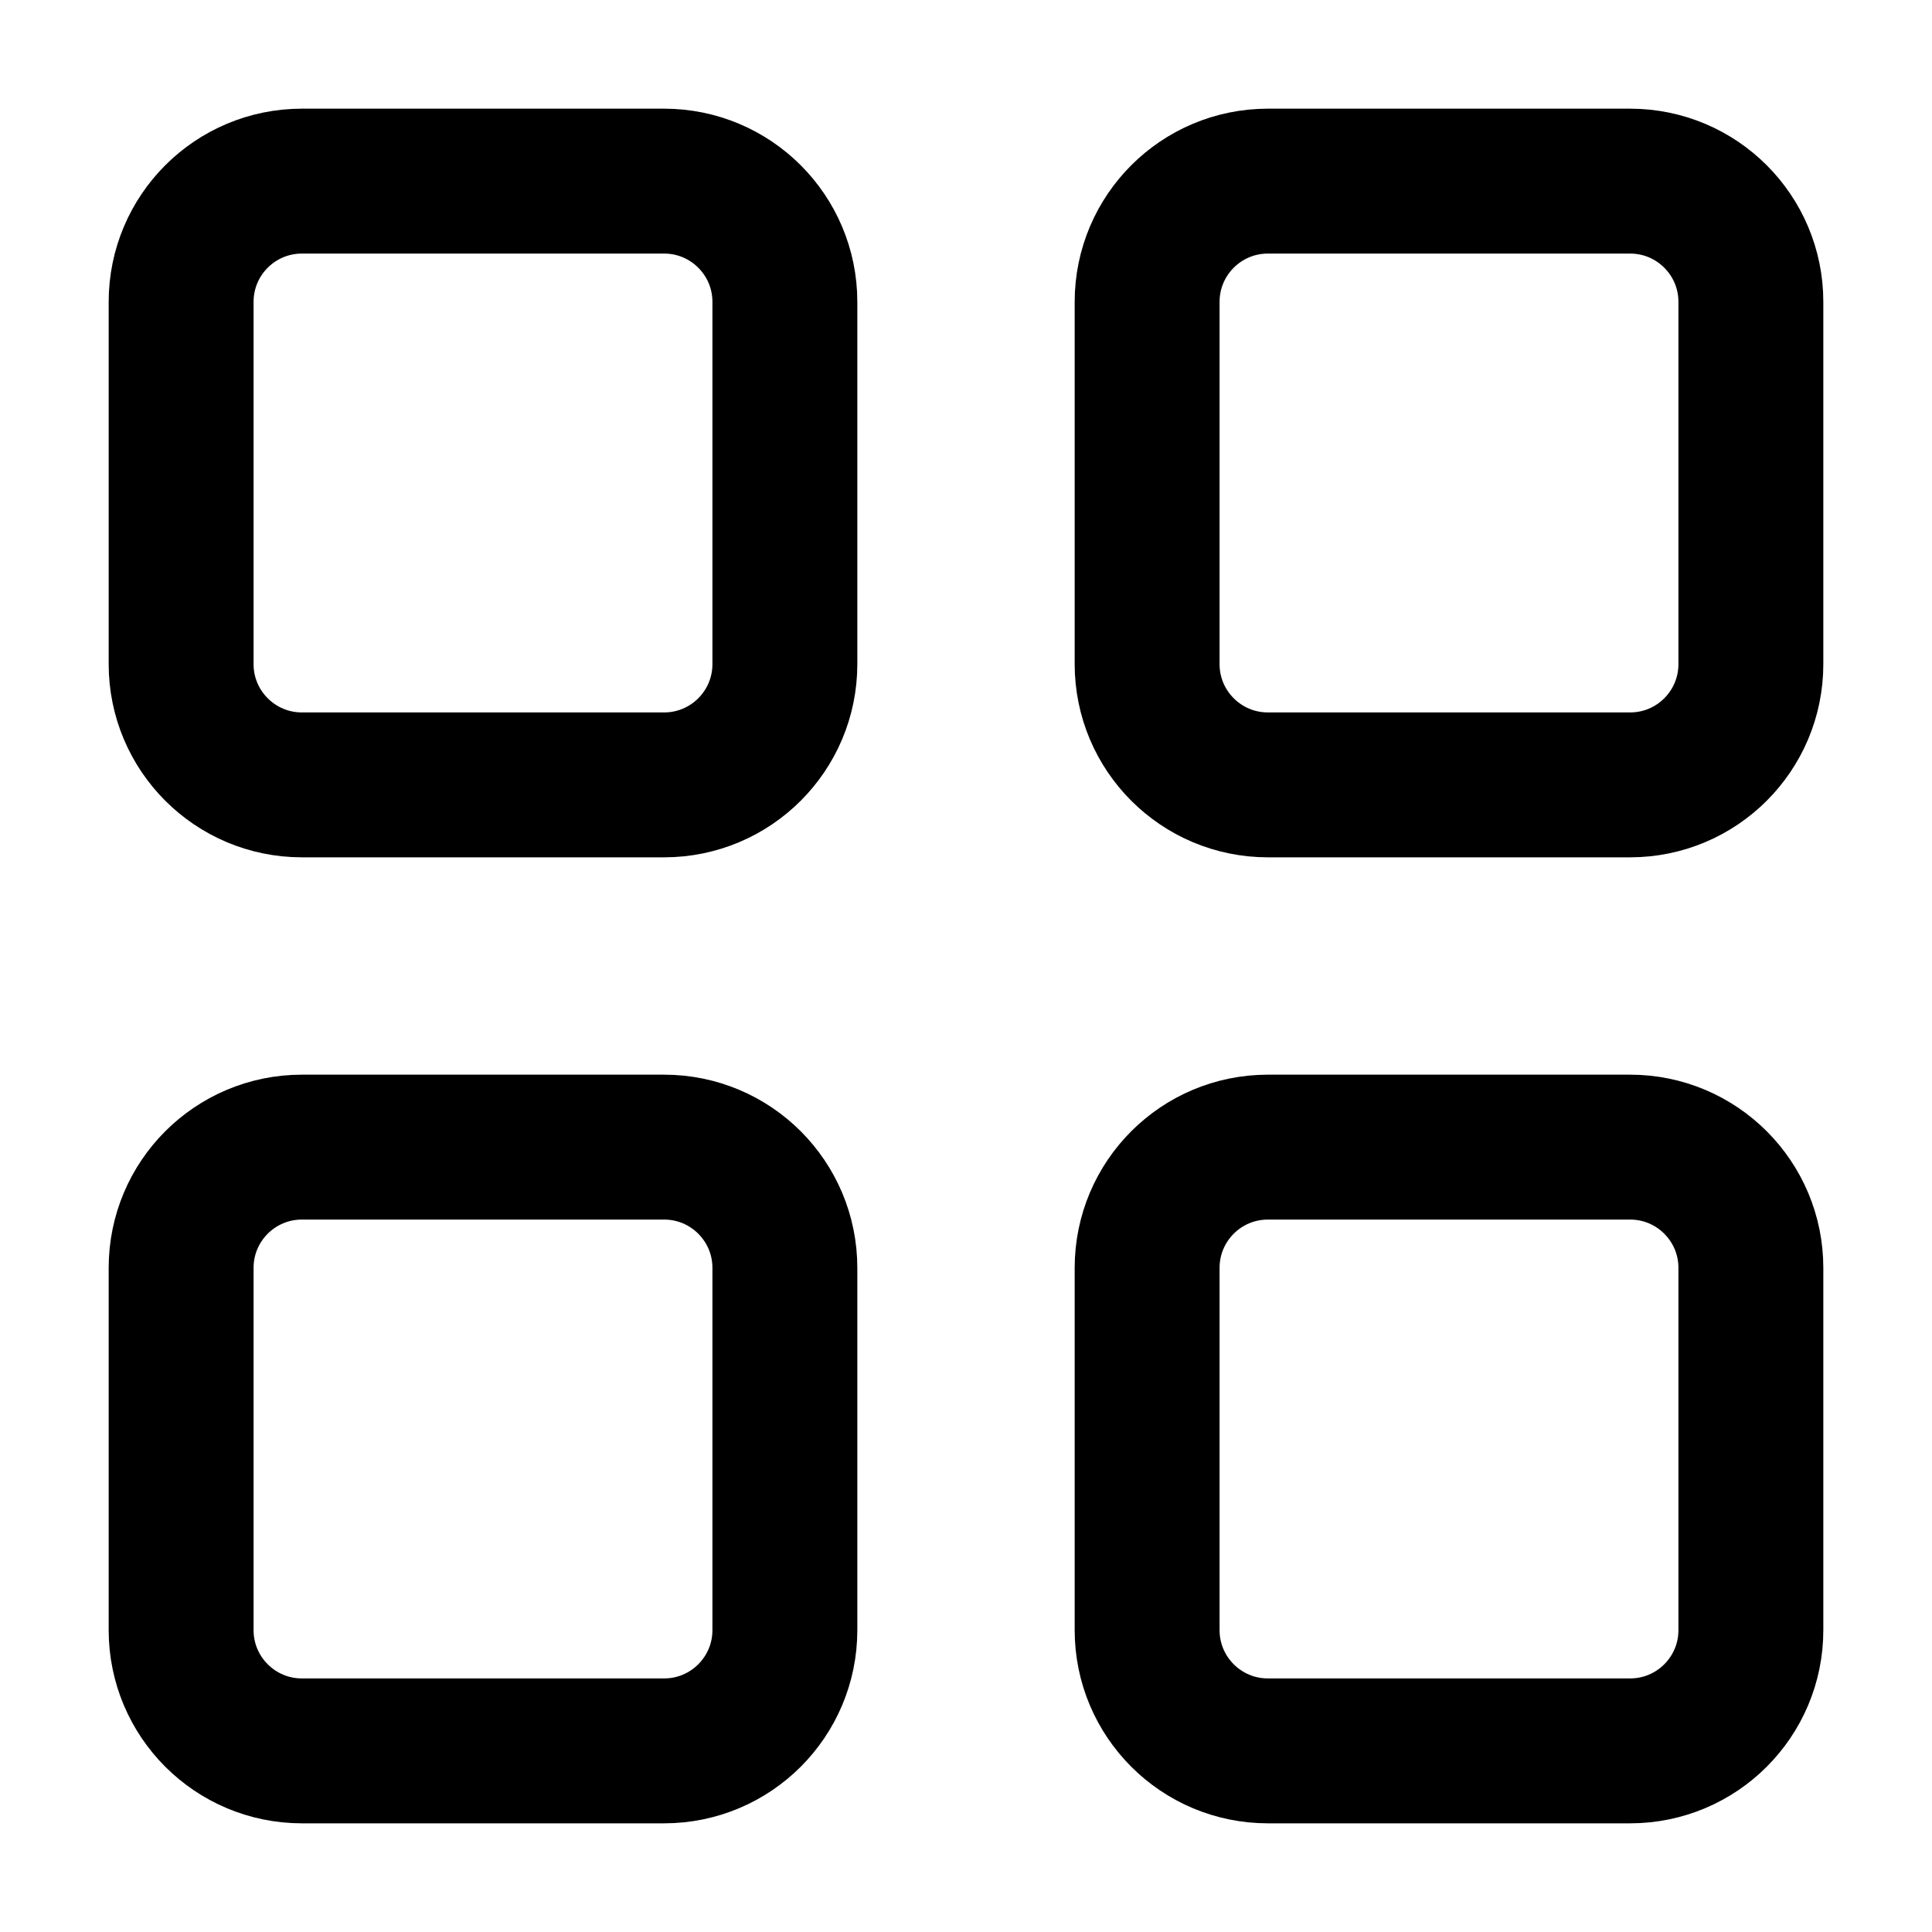
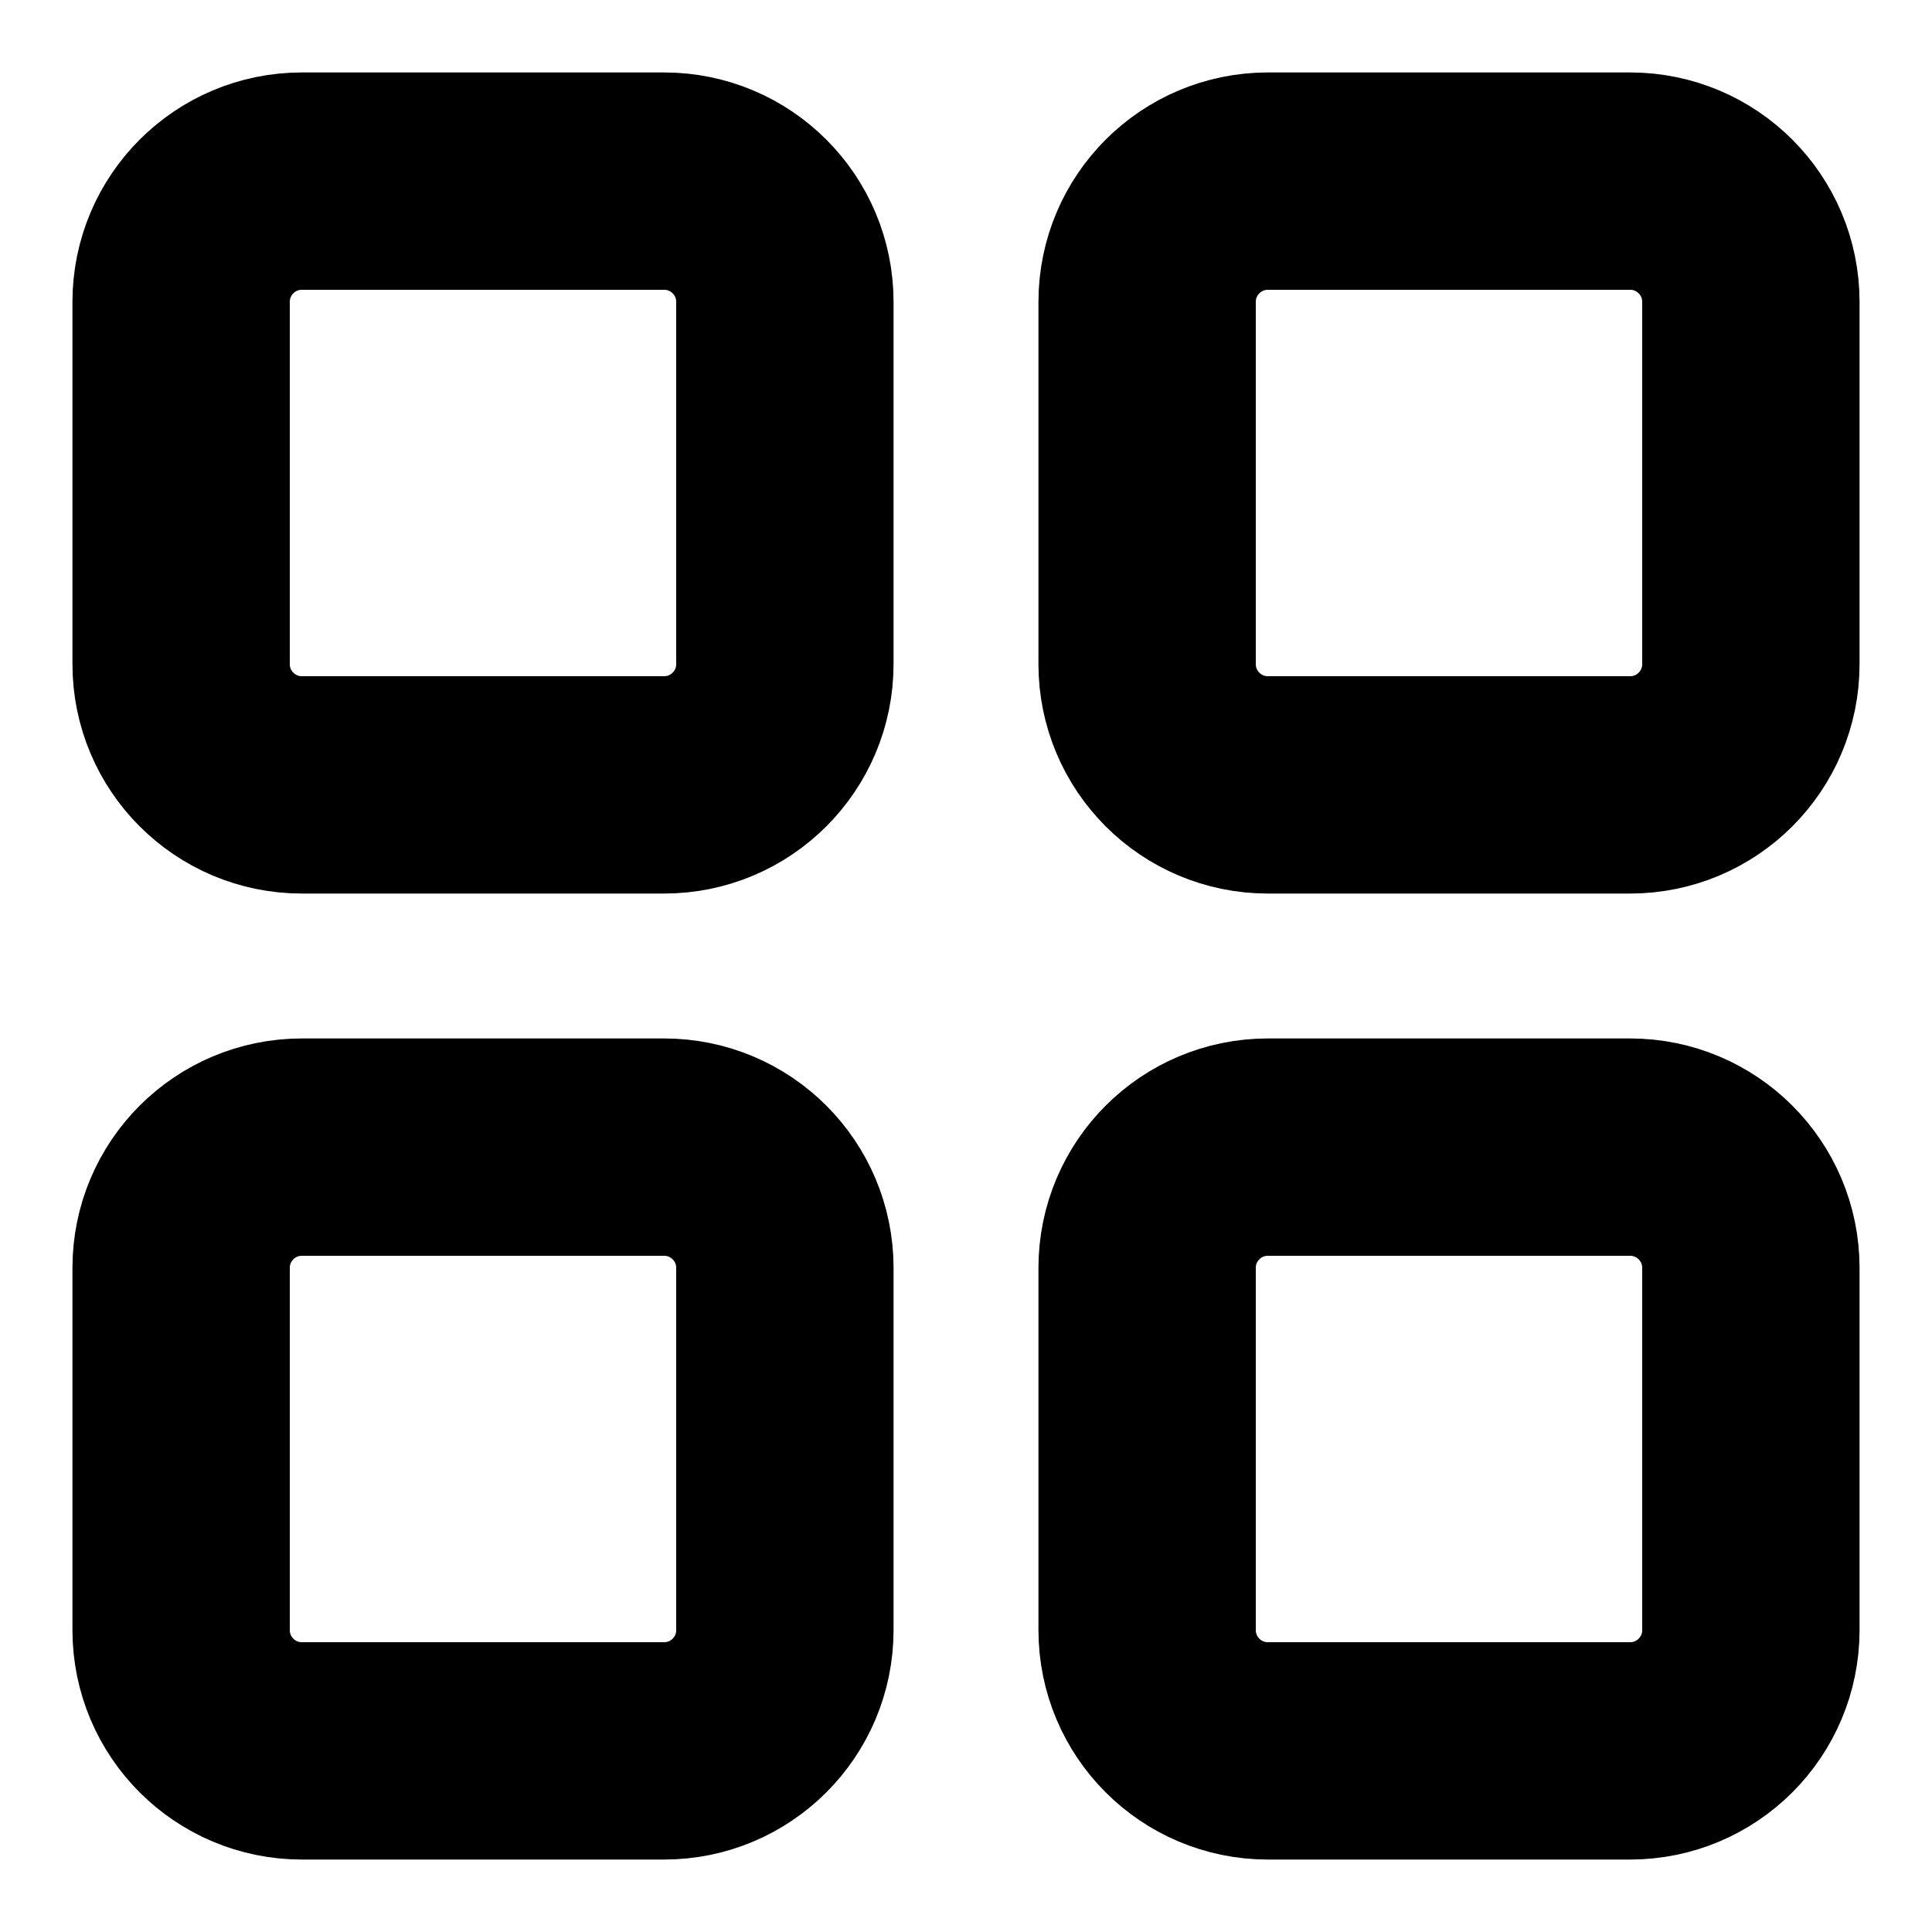
- <svg xmlns="http://www.w3.org/2000/svg" viewBox="0 0 16 16" fill="none" stroke="currentColor" stroke-width="1.2">
+ <svg xmlns="http://www.w3.org/2000/svg" viewBox="0 0 16 16" fill="none" stroke="currentColor" stroke-width="1.8">
  <rect x="1.5" y="1.5" width="5" height="5" rx="1" />
  <rect x="9.5" y="1.5" width="5" height="5" rx="1" />
  <rect x="1.5" y="9.5" width="5" height="5" rx="1" />
  <rect x="9.5" y="9.5" width="5" height="5" rx="1" />
</svg>
